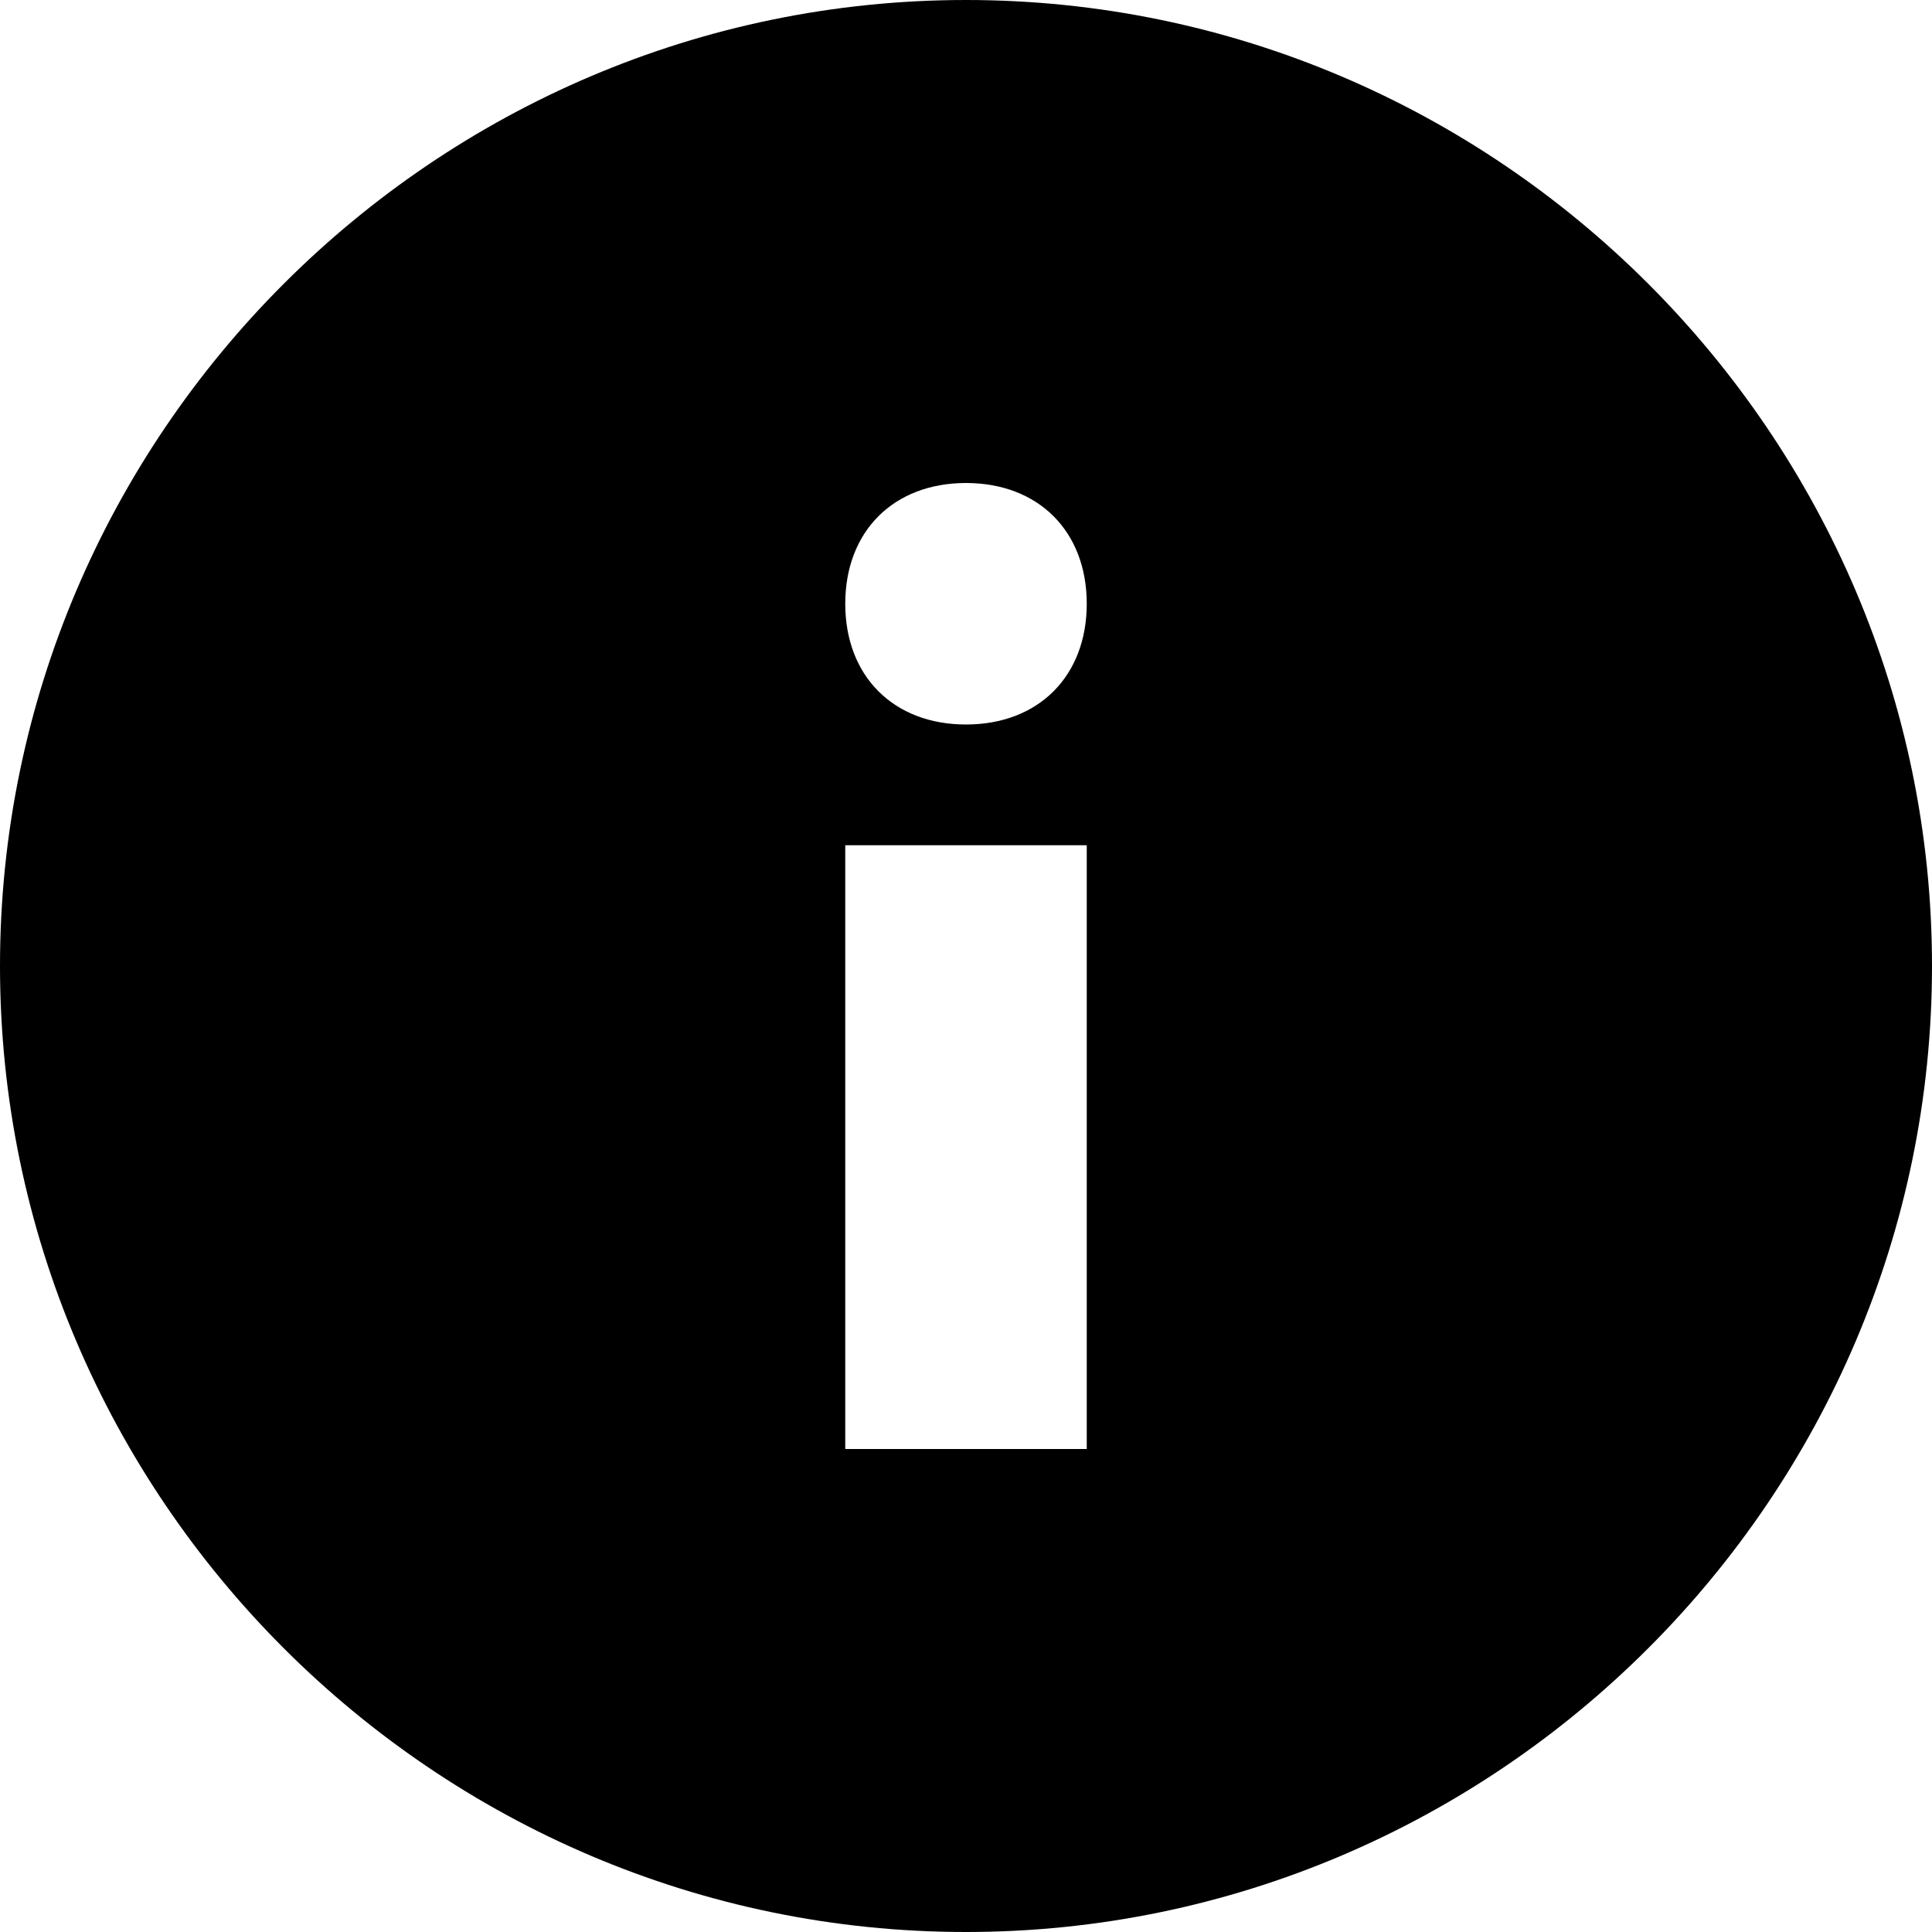
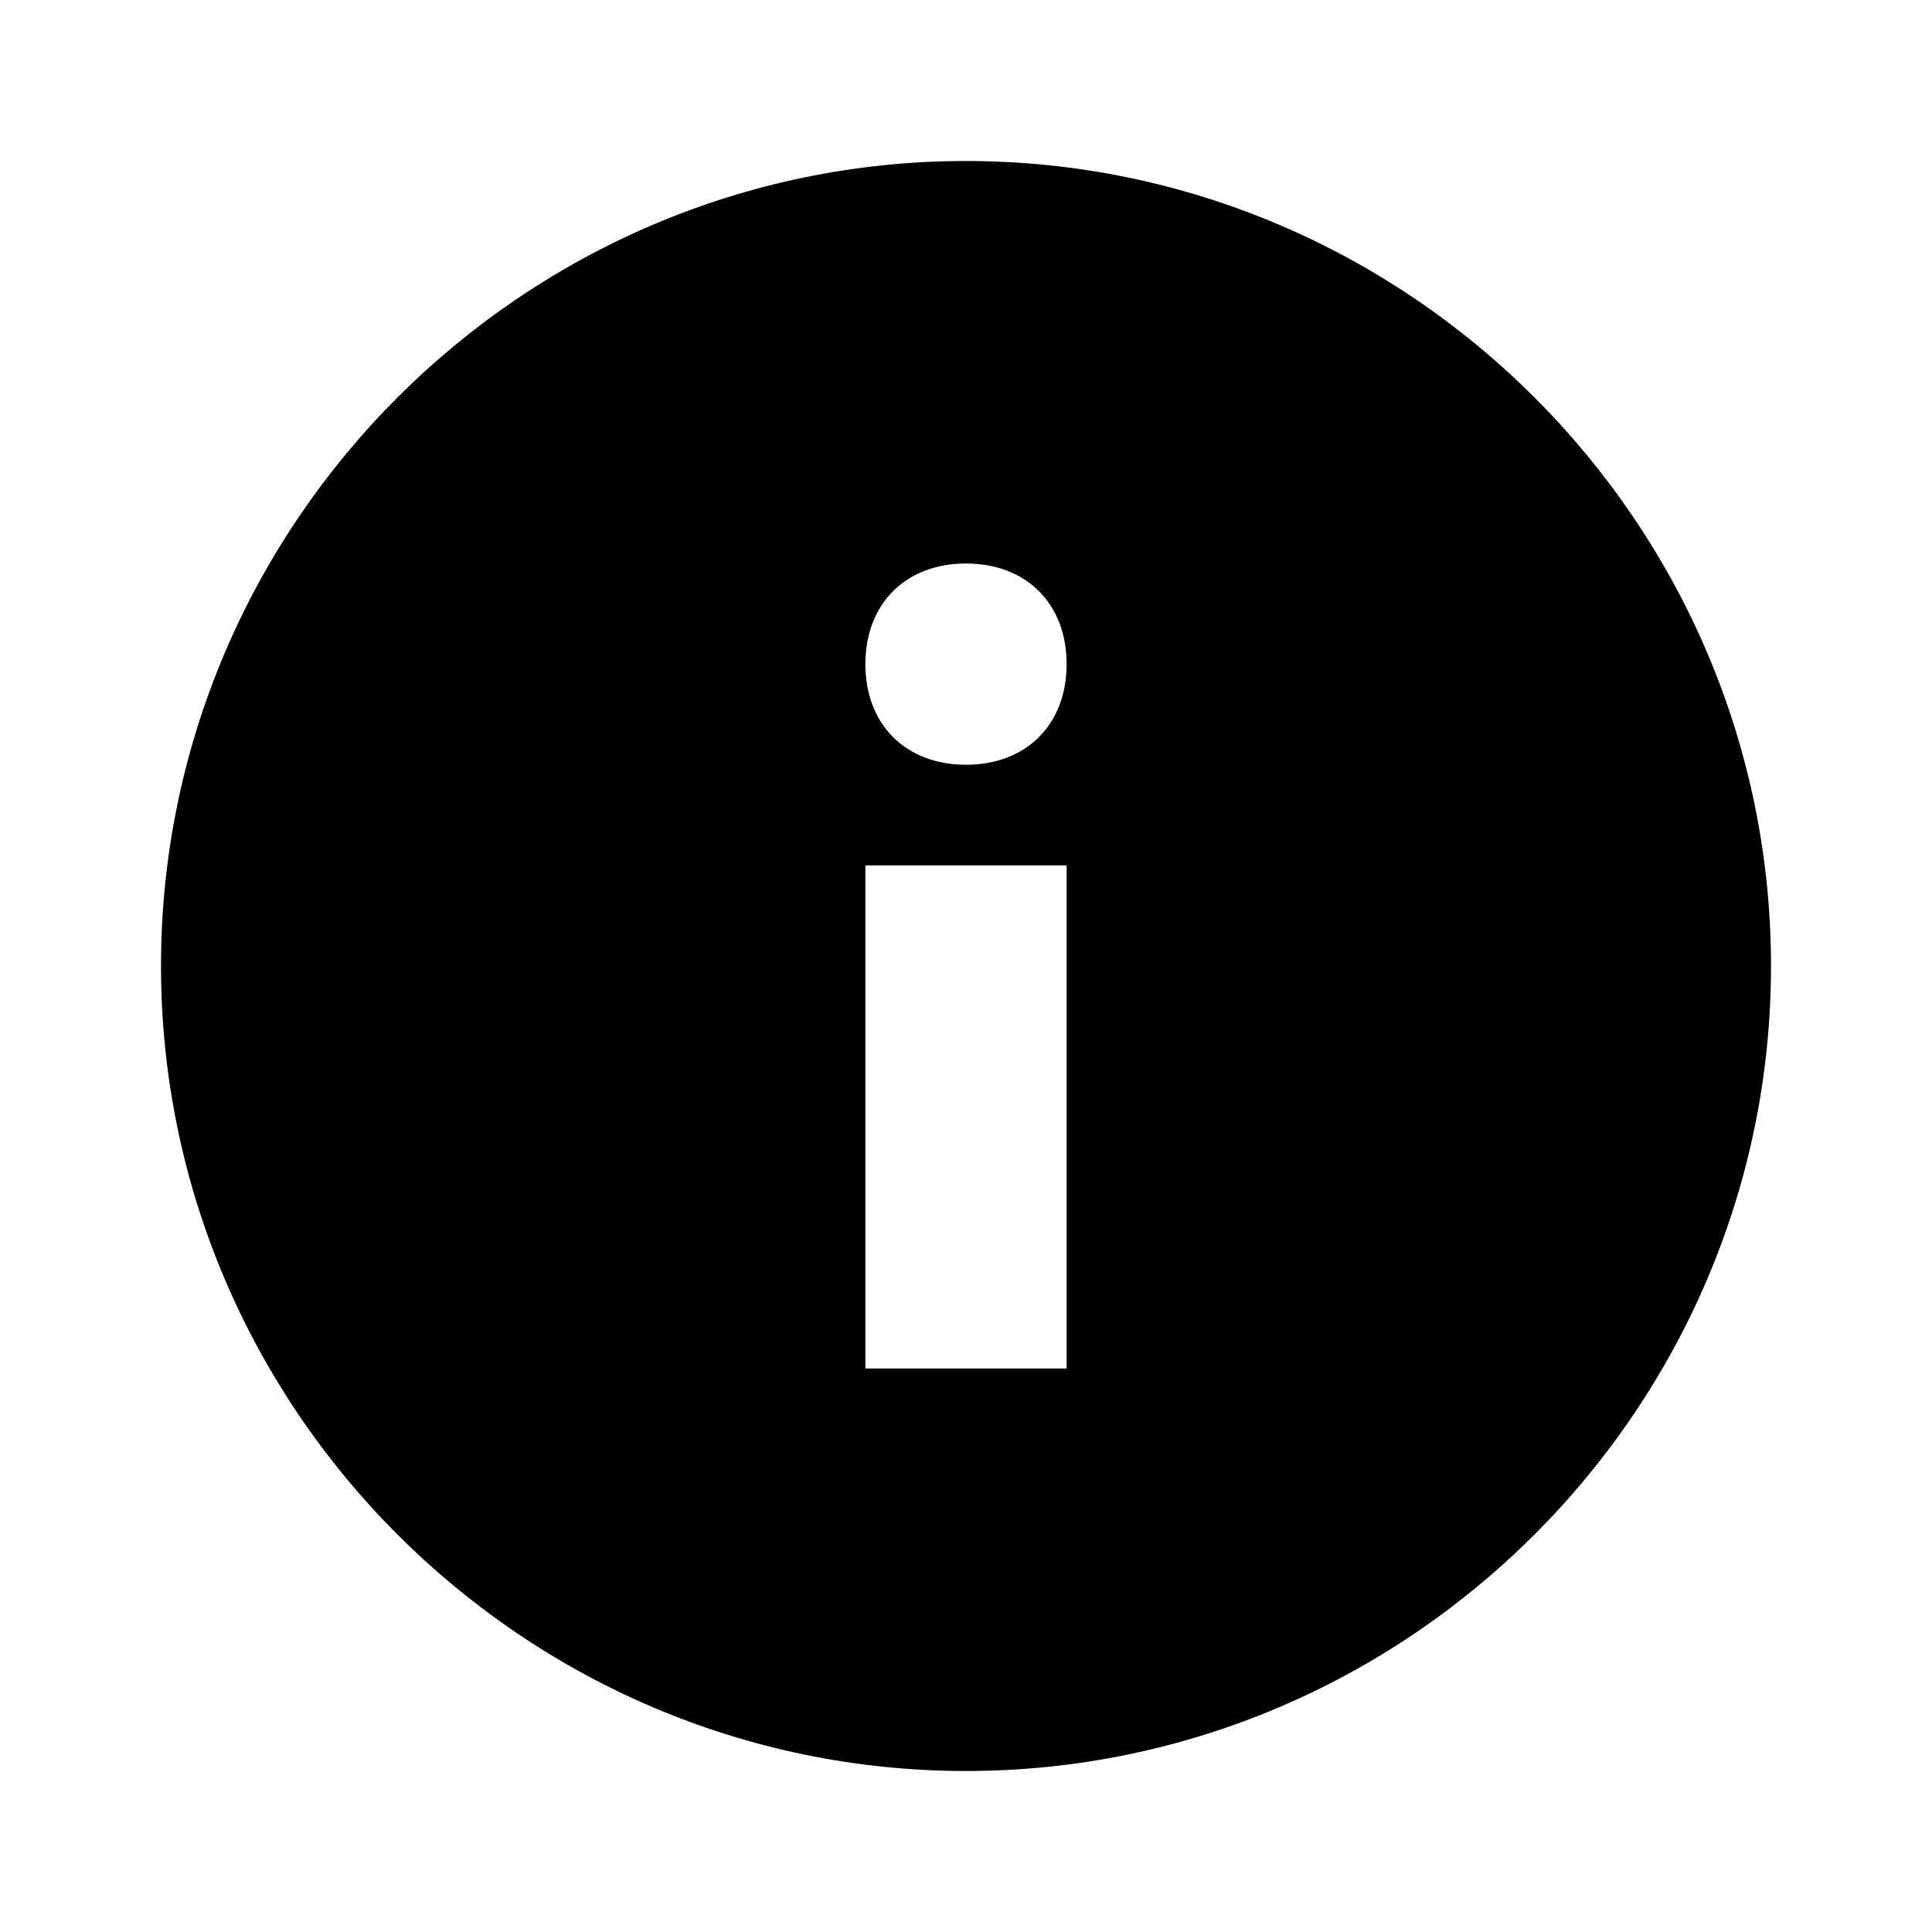
- <svg xmlns="http://www.w3.org/2000/svg" width="16px" height="16px" viewBox="0 0 16 16" version="1.1">
-   <g id="Assets" stroke="none" stroke-width="1" fill="none" fill-rule="evenodd">
-     <g id="assets" transform="translate(-894, -1223)" fill="#000">
-       <g id="icon/Info" transform="translate(894, 1223)">
-         <path d="M8,0 C3.6,0 0,3.6 0,8 C0,12.4 3.6,16 8,16 C12.4,16 16,12.4 16,8 C16,3.6 12.4,0 8,0 Z M9,12 L7,12 L7,7 L9,7 L9,12 Z M8,6 C7.4,6 7,5.6 7,5 C7,4.4 7.4,4 8,4 C8.6,4 9,4.4 9,5 C9,5.6 8.6,6 8,6 Z" id="iconInfo" />
-       </g>
-     </g>
-   </g>
+ <svg xmlns="http://www.w3.org/2000/svg" width="24" height="24" viewBox="0 0 24 24" fill="none">
+   <path fill-rule="evenodd" clip-rule="evenodd" d="M12 2C6.5 2 2 6.5 2 12C2 17.5 6.5 22 12 22C17.5 22 22 17.5 22 12C22 6.5 17.5 2 12 2ZM13.25 17H10.75V10.75H13.25V17ZM12 9.5C11.25 9.5 10.75 9 10.75 8.25C10.75 7.5 11.25 7 12 7C12.75 7 13.25 7.5 13.25 8.25C13.25 9 12.75 9.5 12 9.5Z" fill="#000" />
</svg>
